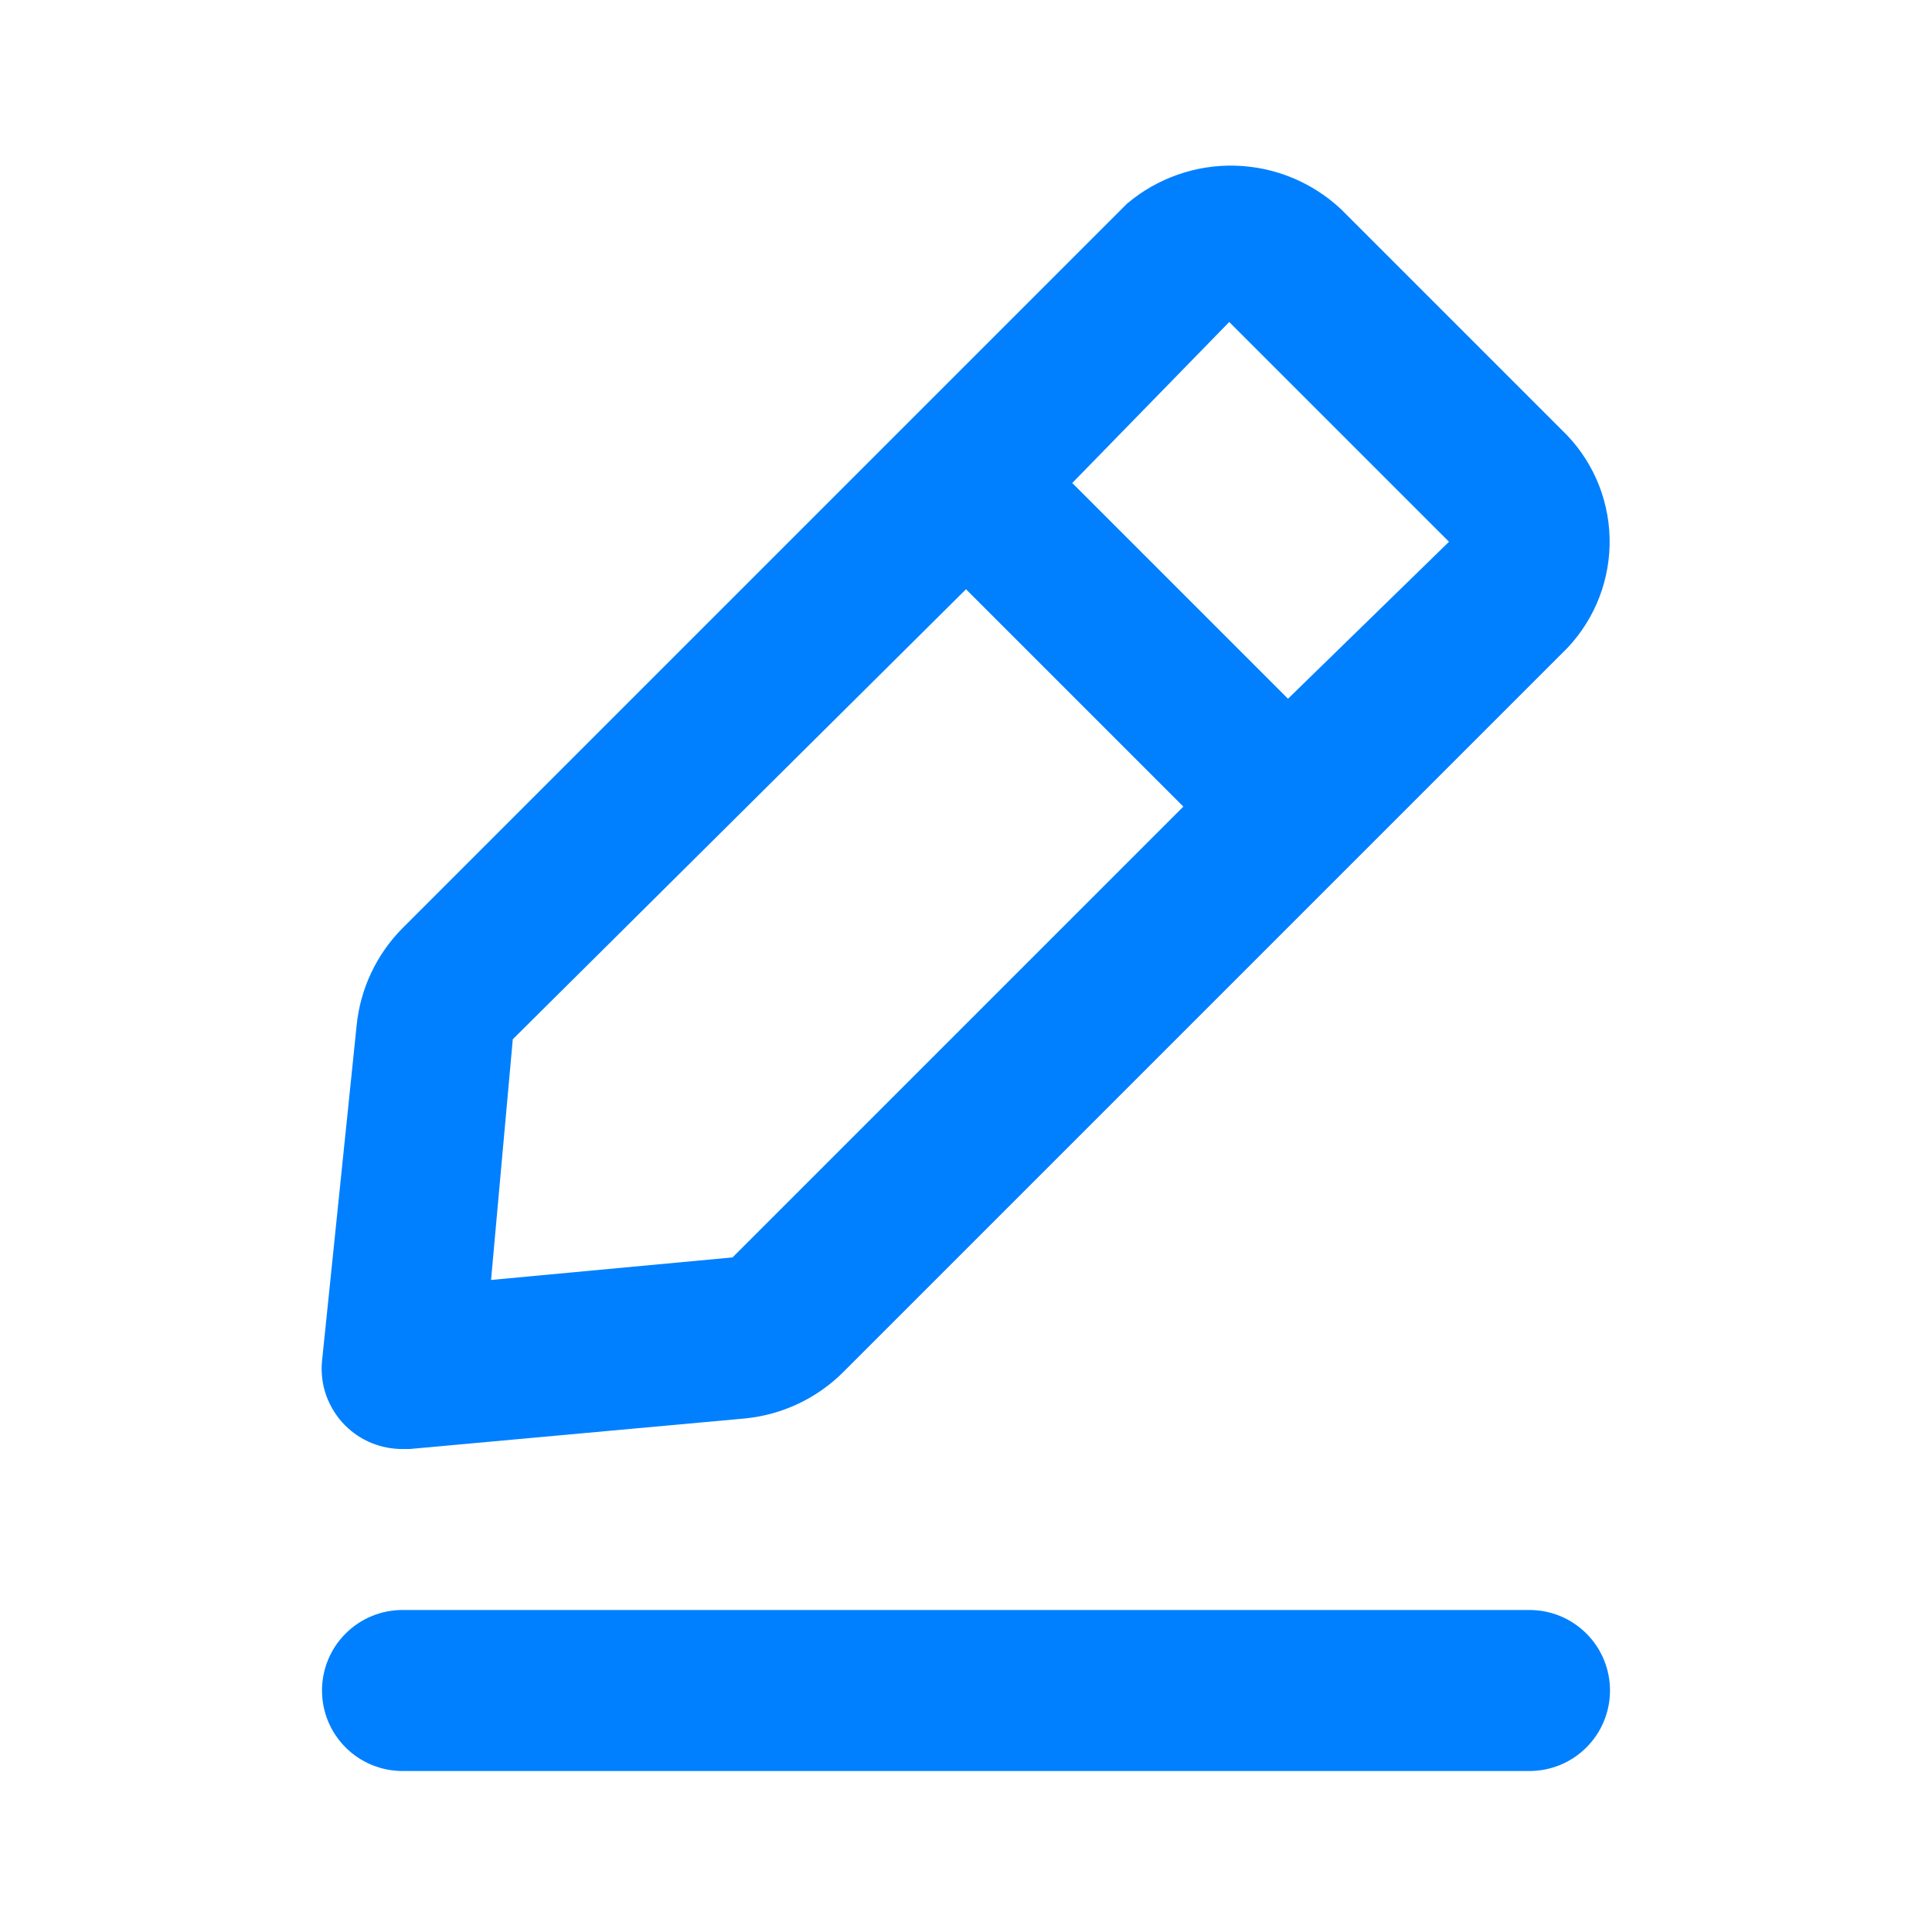
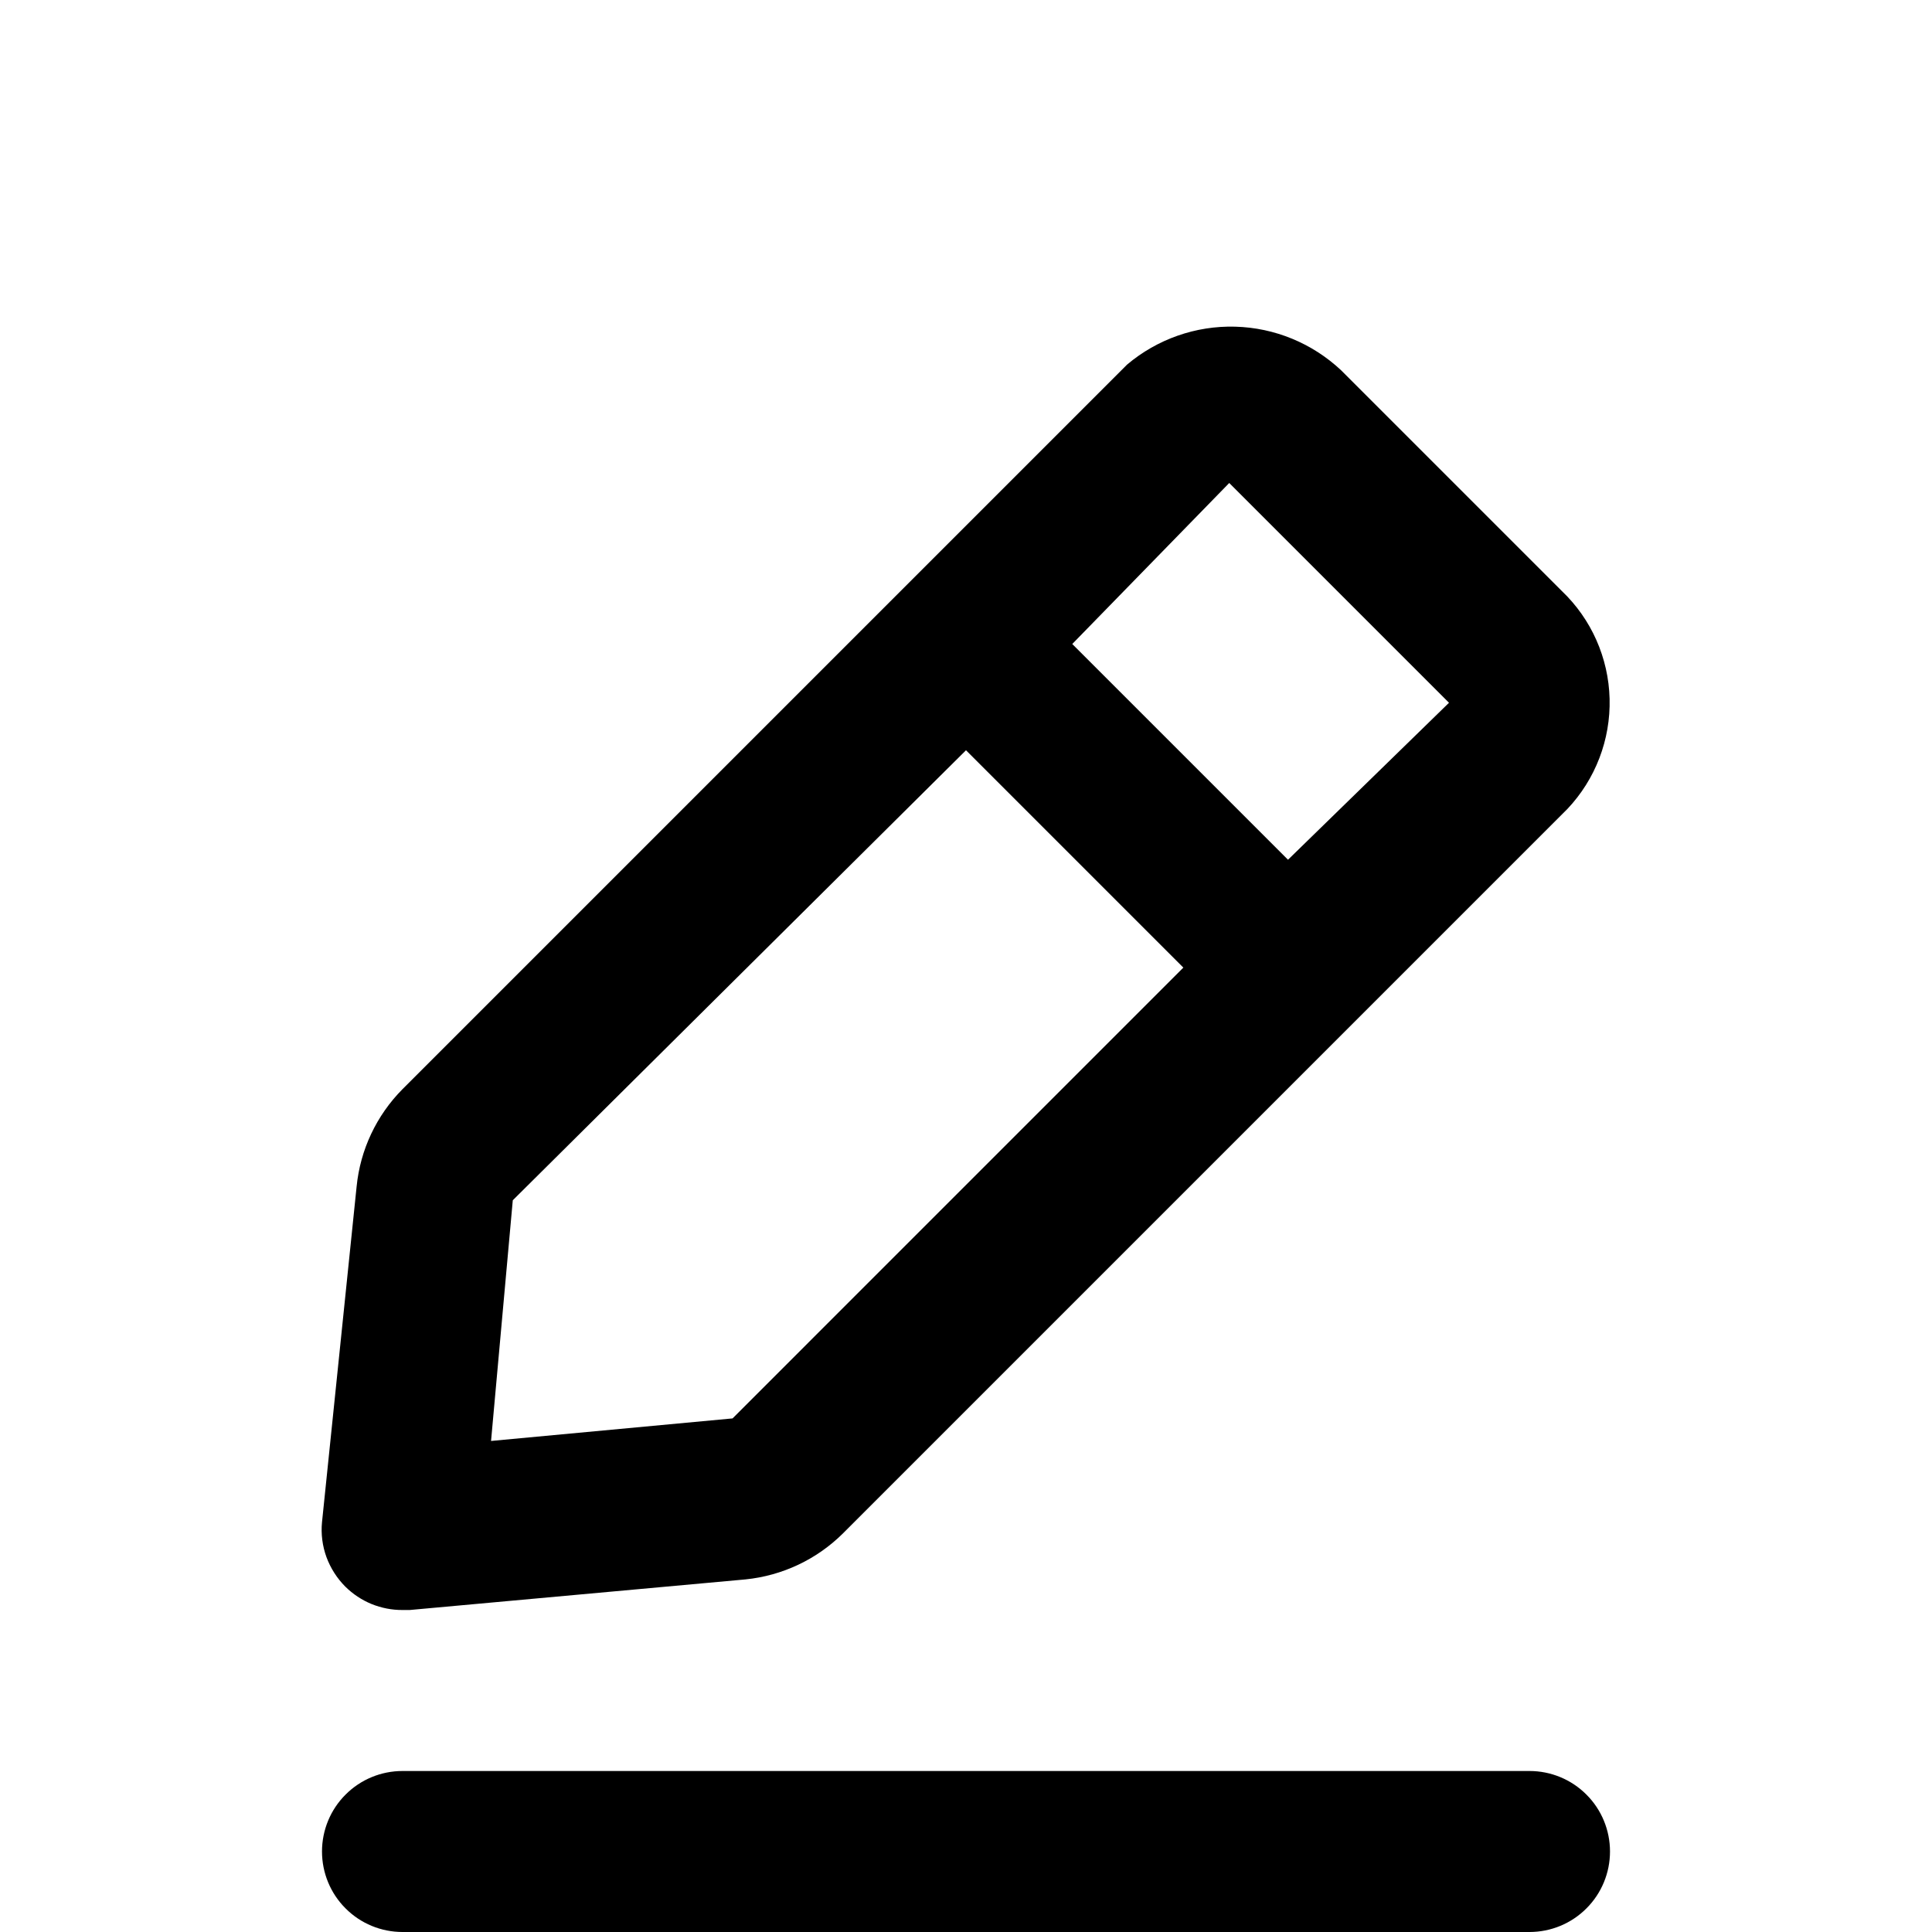
- <svg xmlns="http://www.w3.org/2000/svg" width="24" height="24" viewBox="0 0 24 24" fill="none">
-   <path d="M19 20H5C4.735 20 4.48 20.105 4.293 20.293C4.105 20.48 4 20.735 4 21C4 21.265 4.105 21.52 4.293 21.707C4.48 21.895 4.735 22 5 22H19C19.265 22 19.52 21.895 19.707 21.707C19.895 21.52 20 21.265 20 21C20 20.735 19.895 20.48 19.707 20.293C19.52 20.105 19.265 20 19 20Z" fill="#0080FF" />
-   <path d="M5 18H5.09L9.26 17.62C9.717 17.574 10.144 17.373 10.47 17.05L19.47 8.05C19.819 7.681 20.008 7.188 19.995 6.68C19.982 6.172 19.768 5.69 19.4 5.34L16.66 2.6C16.302 2.264 15.834 2.071 15.343 2.058C14.853 2.045 14.375 2.213 14 2.53L5 11.53C4.677 11.856 4.475 12.283 4.43 12.74L4 16.91C3.986 17.056 4.005 17.204 4.055 17.342C4.106 17.48 4.186 17.606 4.29 17.71C4.383 17.802 4.494 17.876 4.616 17.926C4.738 17.975 4.868 18.001 5 18ZM15.27 4L18 6.73L16 8.68L13.32 6L15.27 4ZM6.37 12.91L12 7.32L14.7 10.02L9.1 15.62L6.1 15.9L6.37 12.91Z" fill="#0080FF" />
+ <svg xmlns="http://www.w3.org/2000/svg" width="24" height="24" viewBox="0 0 24 20" fill="none">
+   <path d="M19 20H5C4.735 20 4.48 20.105 4.293 20.293C4.105 20.48 4 20.735 4 21C4 21.265 4.105 21.52 4.293 21.707C4.48 21.895 4.735 22 5 22H19C19.265 22 19.52 21.895 19.707 21.707C19.895 21.52 20 21.265 20 21C20 20.735 19.895 20.48 19.707 20.293C19.52 20.105 19.265 20 19 20Z" fill="#000000" />
+   <path d="M5 18H5.09L9.26 17.62C9.717 17.574 10.144 17.373 10.47 17.05L19.47 8.05C19.819 7.681 20.008 7.188 19.995 6.68C19.982 6.172 19.768 5.69 19.4 5.34L16.66 2.6C16.302 2.264 15.834 2.071 15.343 2.058C14.853 2.045 14.375 2.213 14 2.53L5 11.53C4.677 11.856 4.475 12.283 4.43 12.74L4 16.91C3.986 17.056 4.005 17.204 4.055 17.342C4.106 17.48 4.186 17.606 4.29 17.71C4.383 17.802 4.494 17.876 4.616 17.926C4.738 17.975 4.868 18.001 5 18ZM15.27 4L18 6.73L16 8.68L13.32 6L15.27 4ZM6.37 12.91L12 7.32L14.7 10.02L9.1 15.62L6.1 15.9L6.37 12.91Z" fill="#000000" />
</svg>
